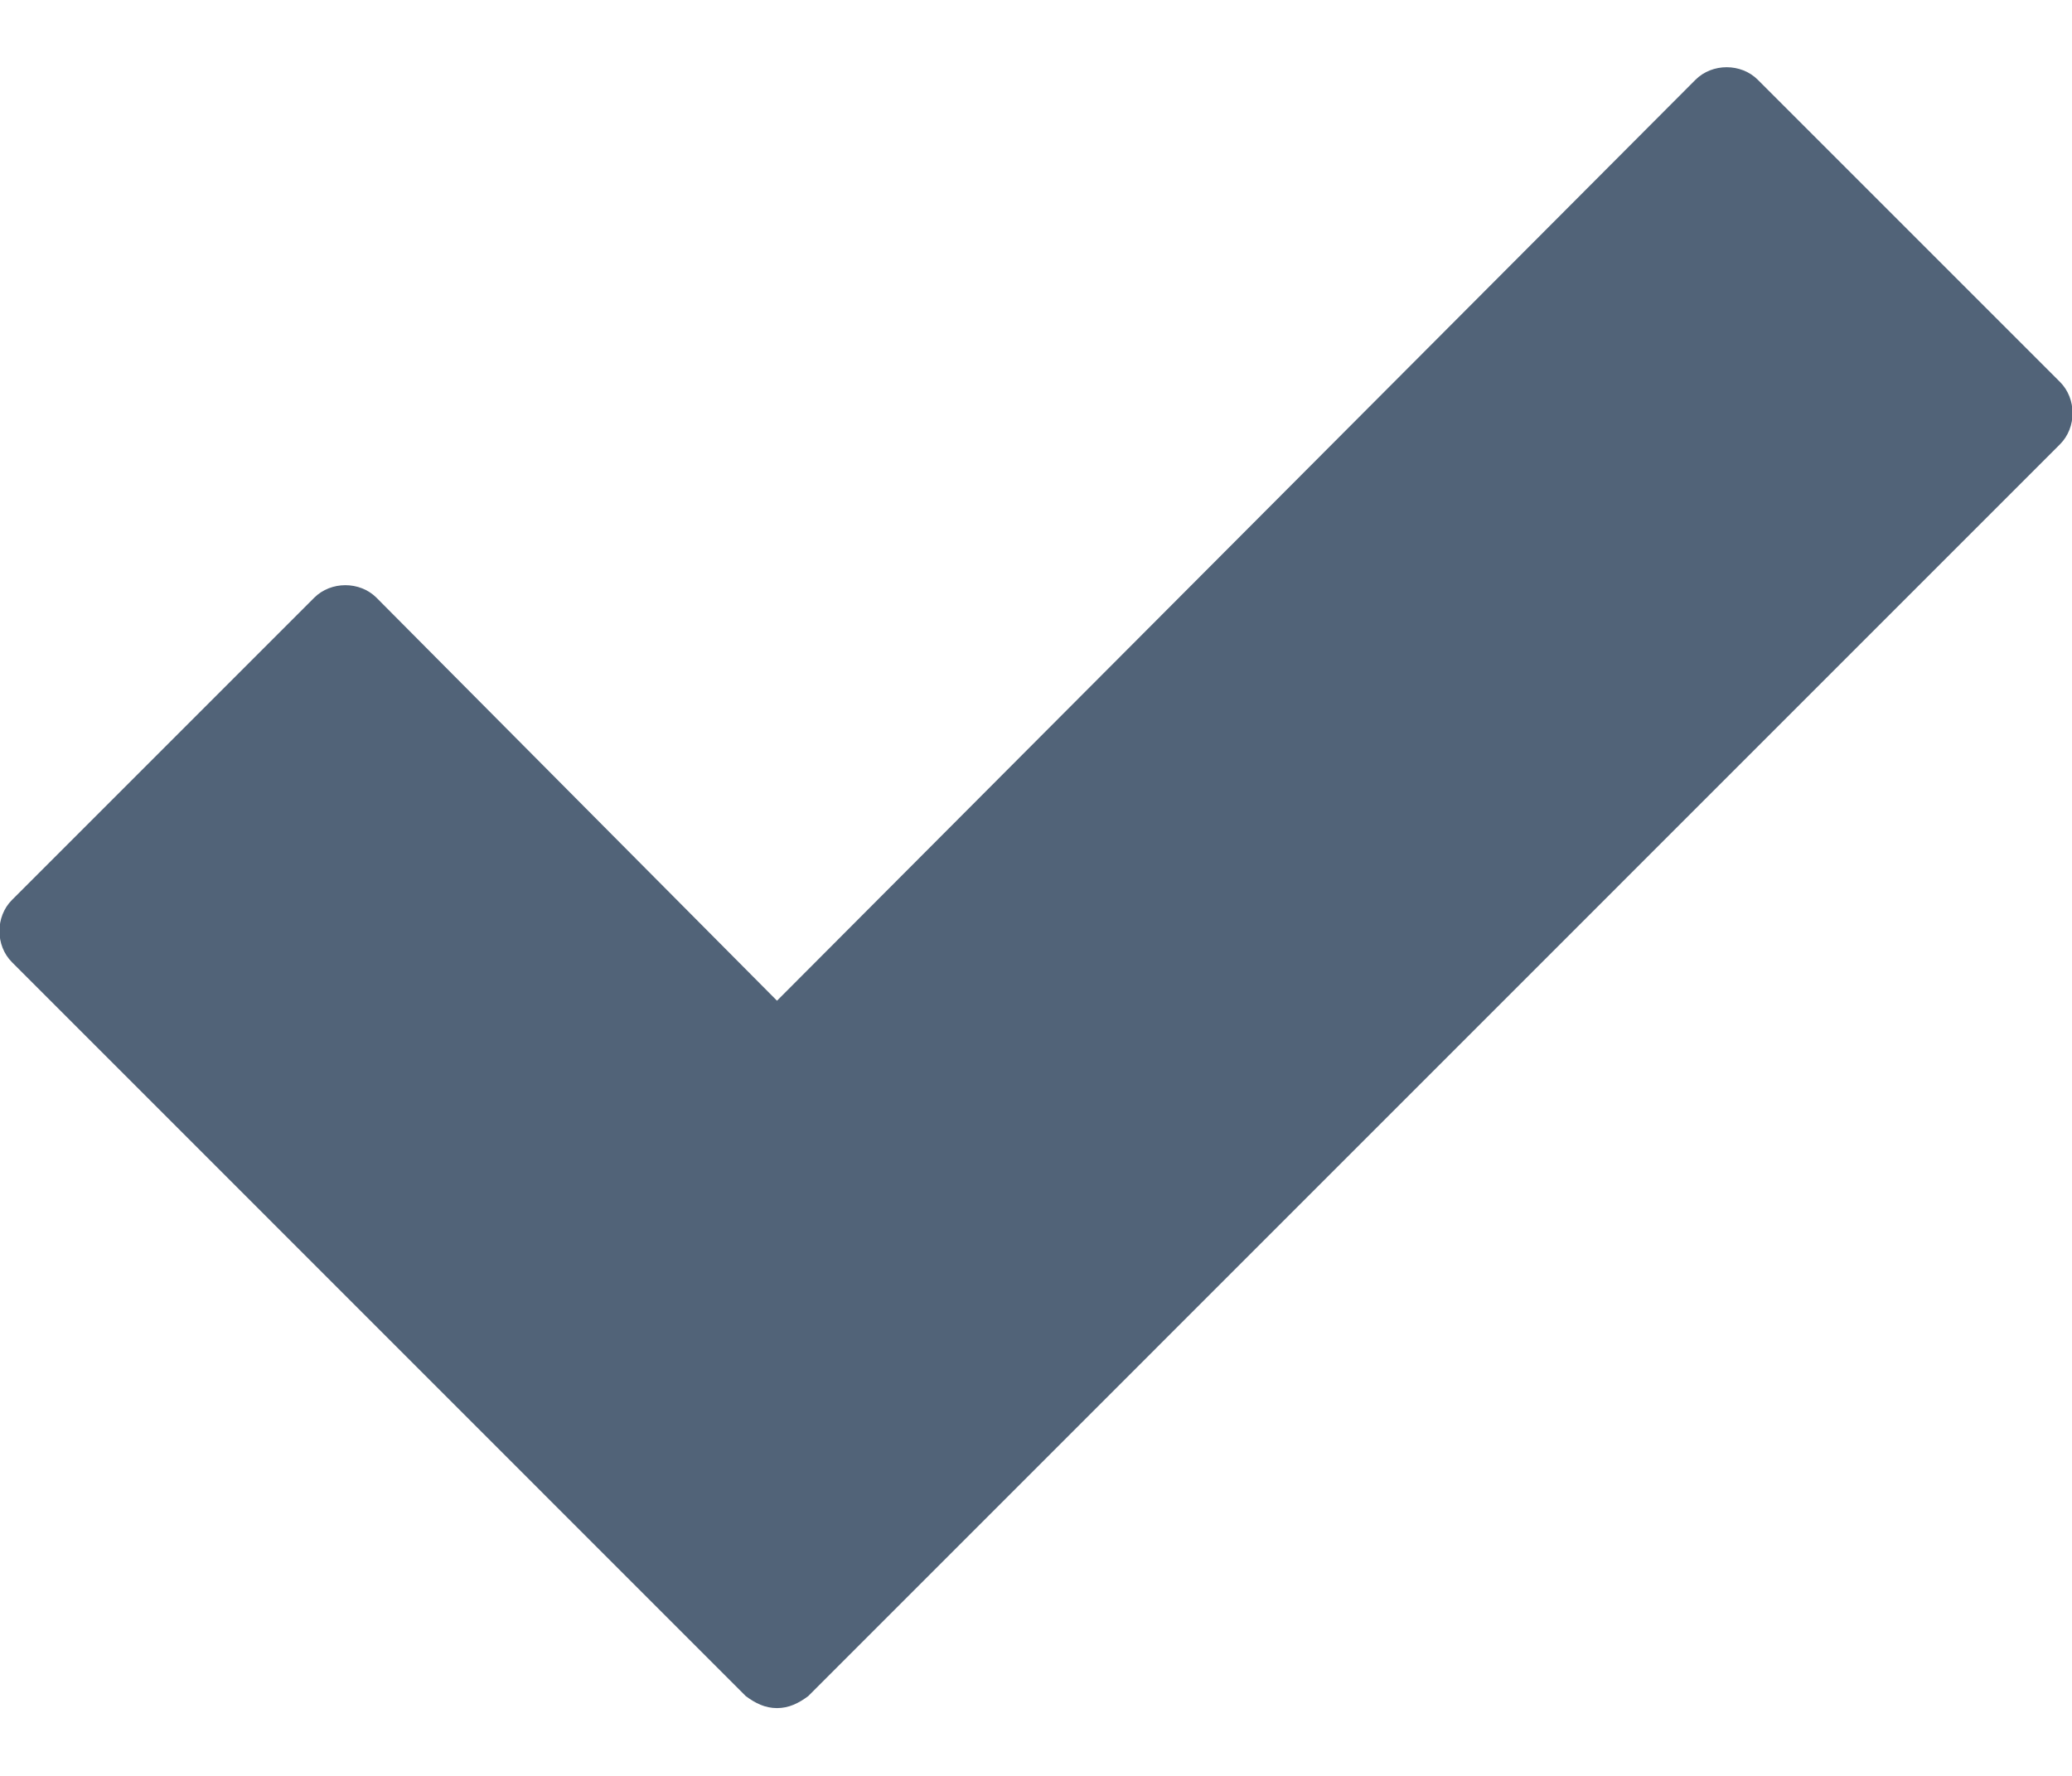
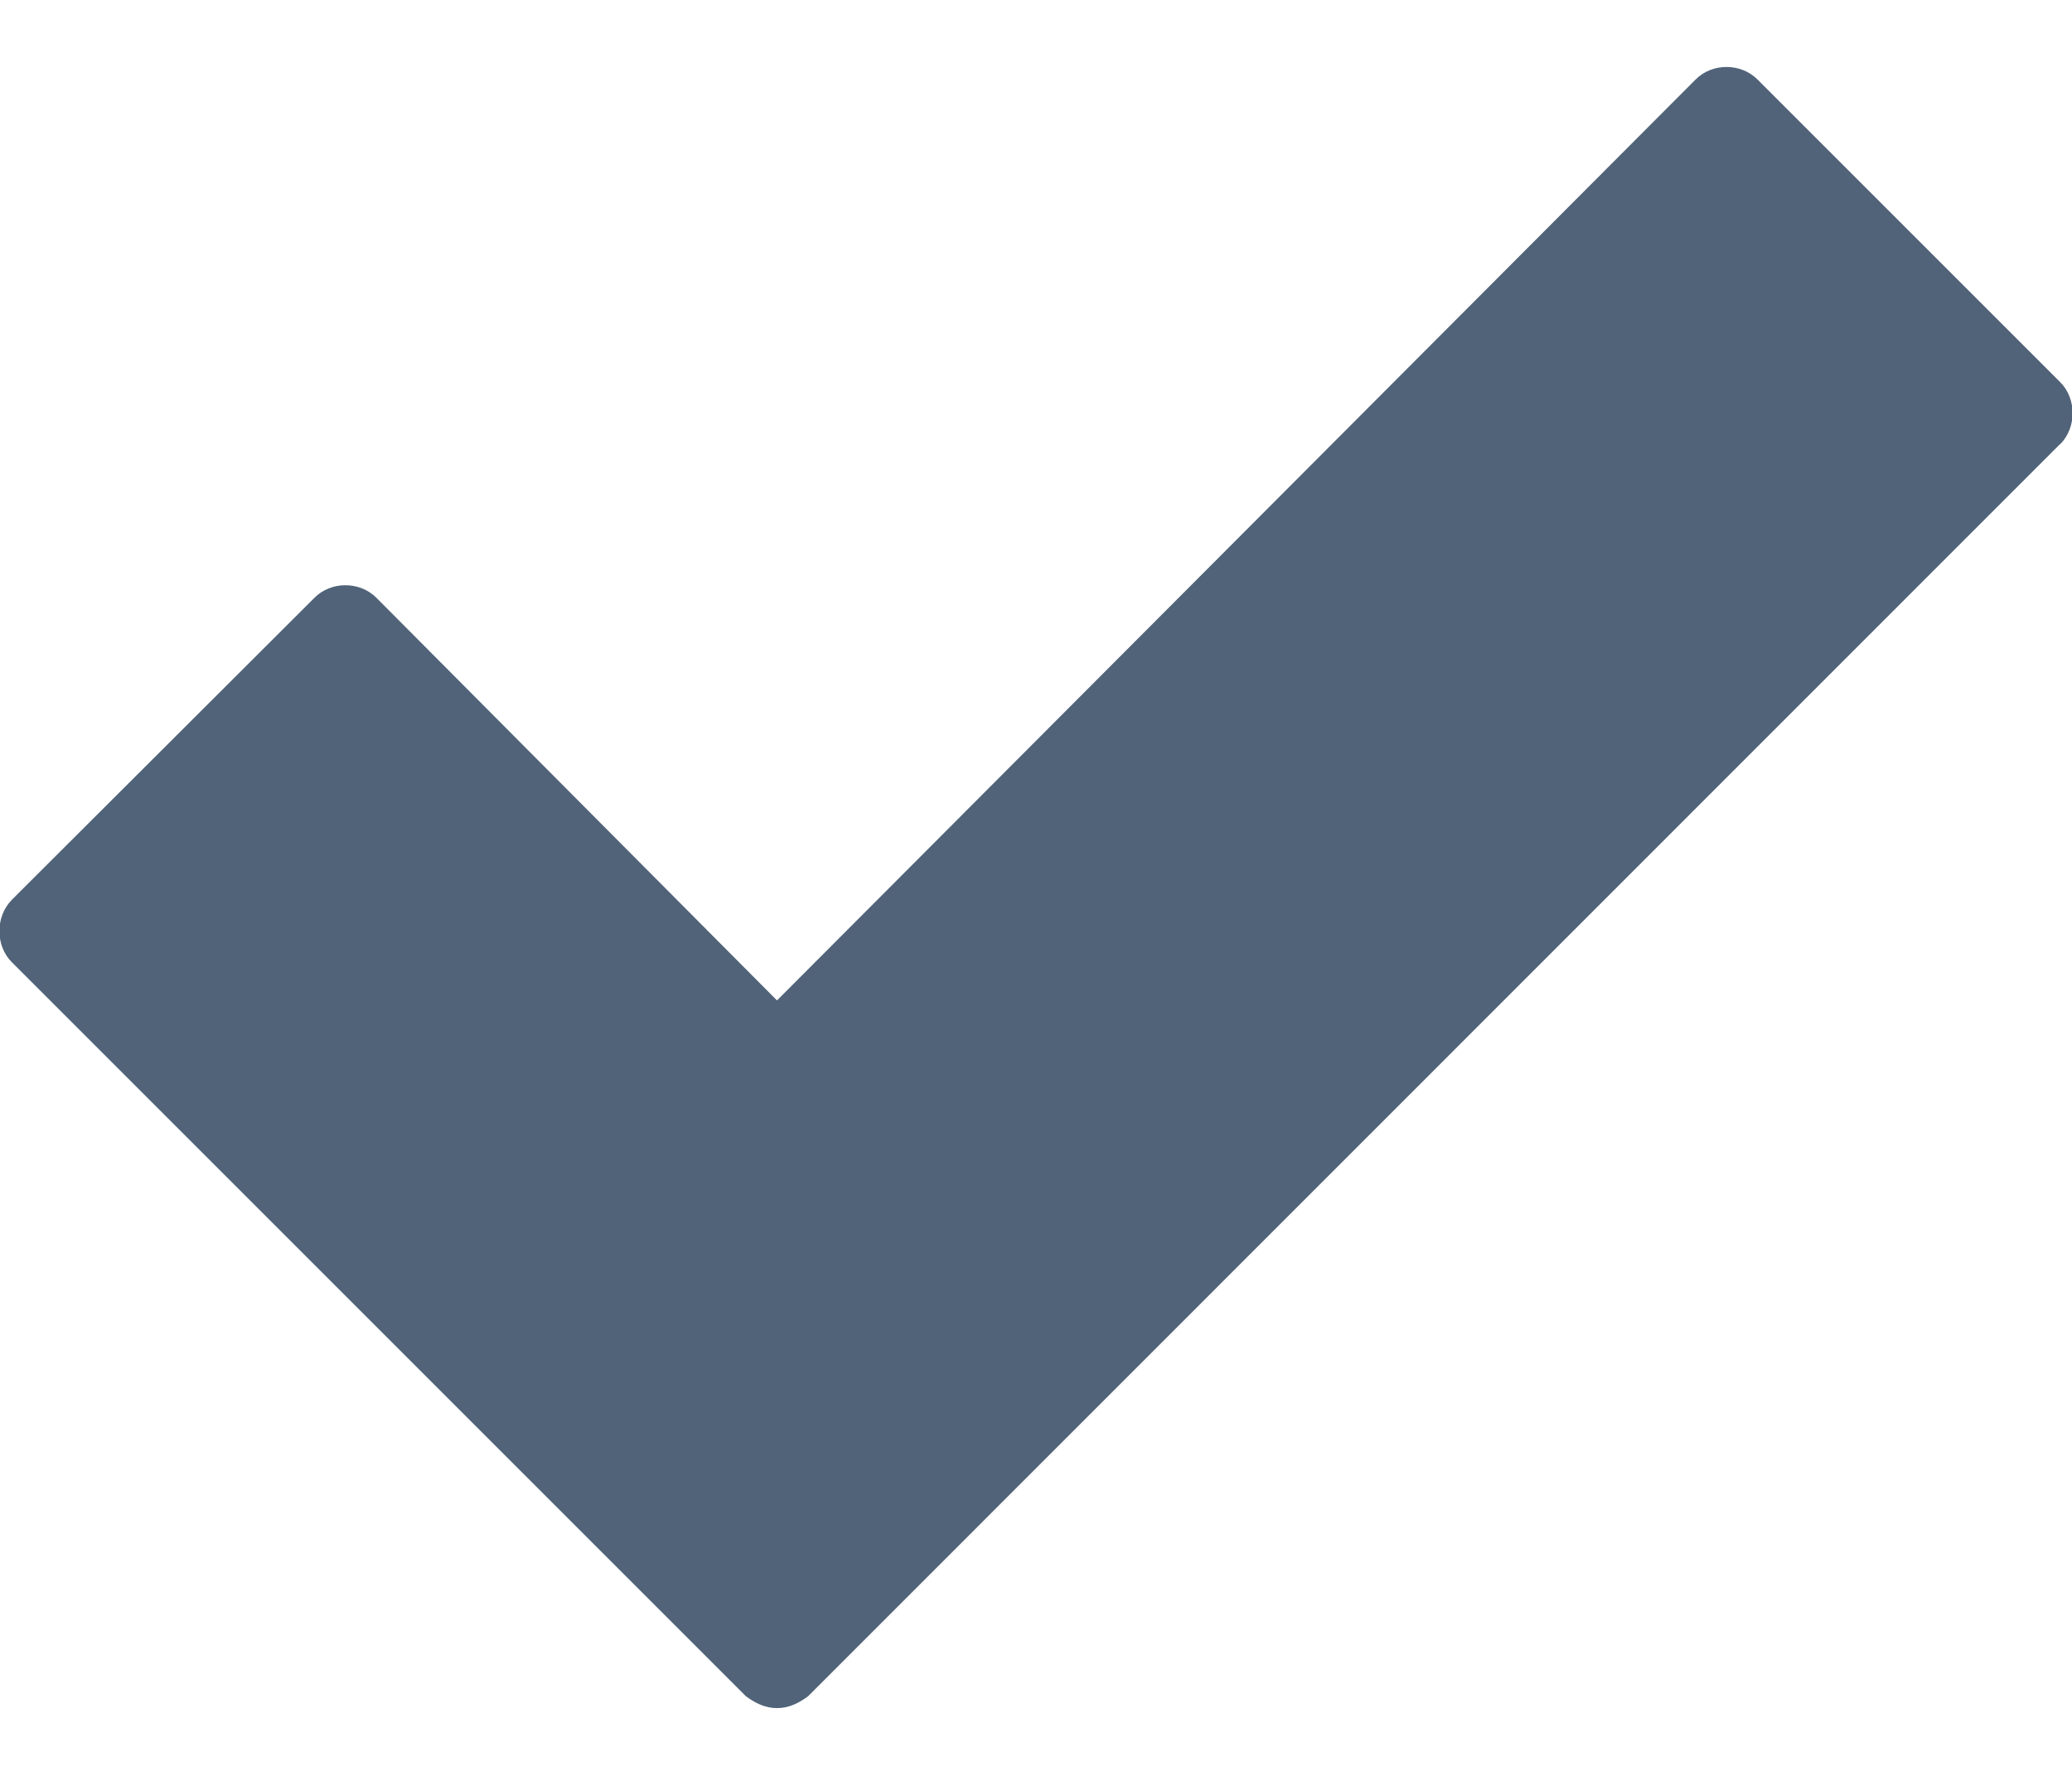
- <svg xmlns="http://www.w3.org/2000/svg" width="14px" height="12px" viewBox="0 0 14 12" version="1.1">
-   <defs />
-   <g id="Page-1" stroke="none" stroke-width="1" fill="none" fill-rule="evenodd">
-     <path d="M13.919,3.002 C14.032,2.889 14.032,2.694 13.919,2.581 L11.877,0.539 C11.764,0.426 11.569,0.426 11.456,0.539 L5.25,6.762 L2.544,4.039 C2.431,3.926 2.236,3.926 2.123,4.039 L0.081,6.081 C-0.032,6.194 -0.032,6.389 0.081,6.502 L5.039,11.461 C5.104,11.509 5.169,11.542 5.25,11.542 C5.331,11.542 5.396,11.509 5.461,11.461 L13.919,3.002 Z" id="check" fill="#516378" />
-   </g>
+ <svg xmlns="http://www.w3.org/2000/svg" width="14" height="12" viewBox="0 0 14 12">
+   <path d="M13.92 3.002c.112-.113.112-.308 0-.42L11.876.538c-.113-.114-.308-.114-.42 0L5.25 6.76 2.544 4.04c-.113-.114-.308-.114-.42 0L.08 6.08c-.112.114-.112.31 0 .422l4.96 4.96c.064.047.13.08.21.08.08 0 .146-.033.21-.08L13.92 3z" fill="#516378" />
</svg>
